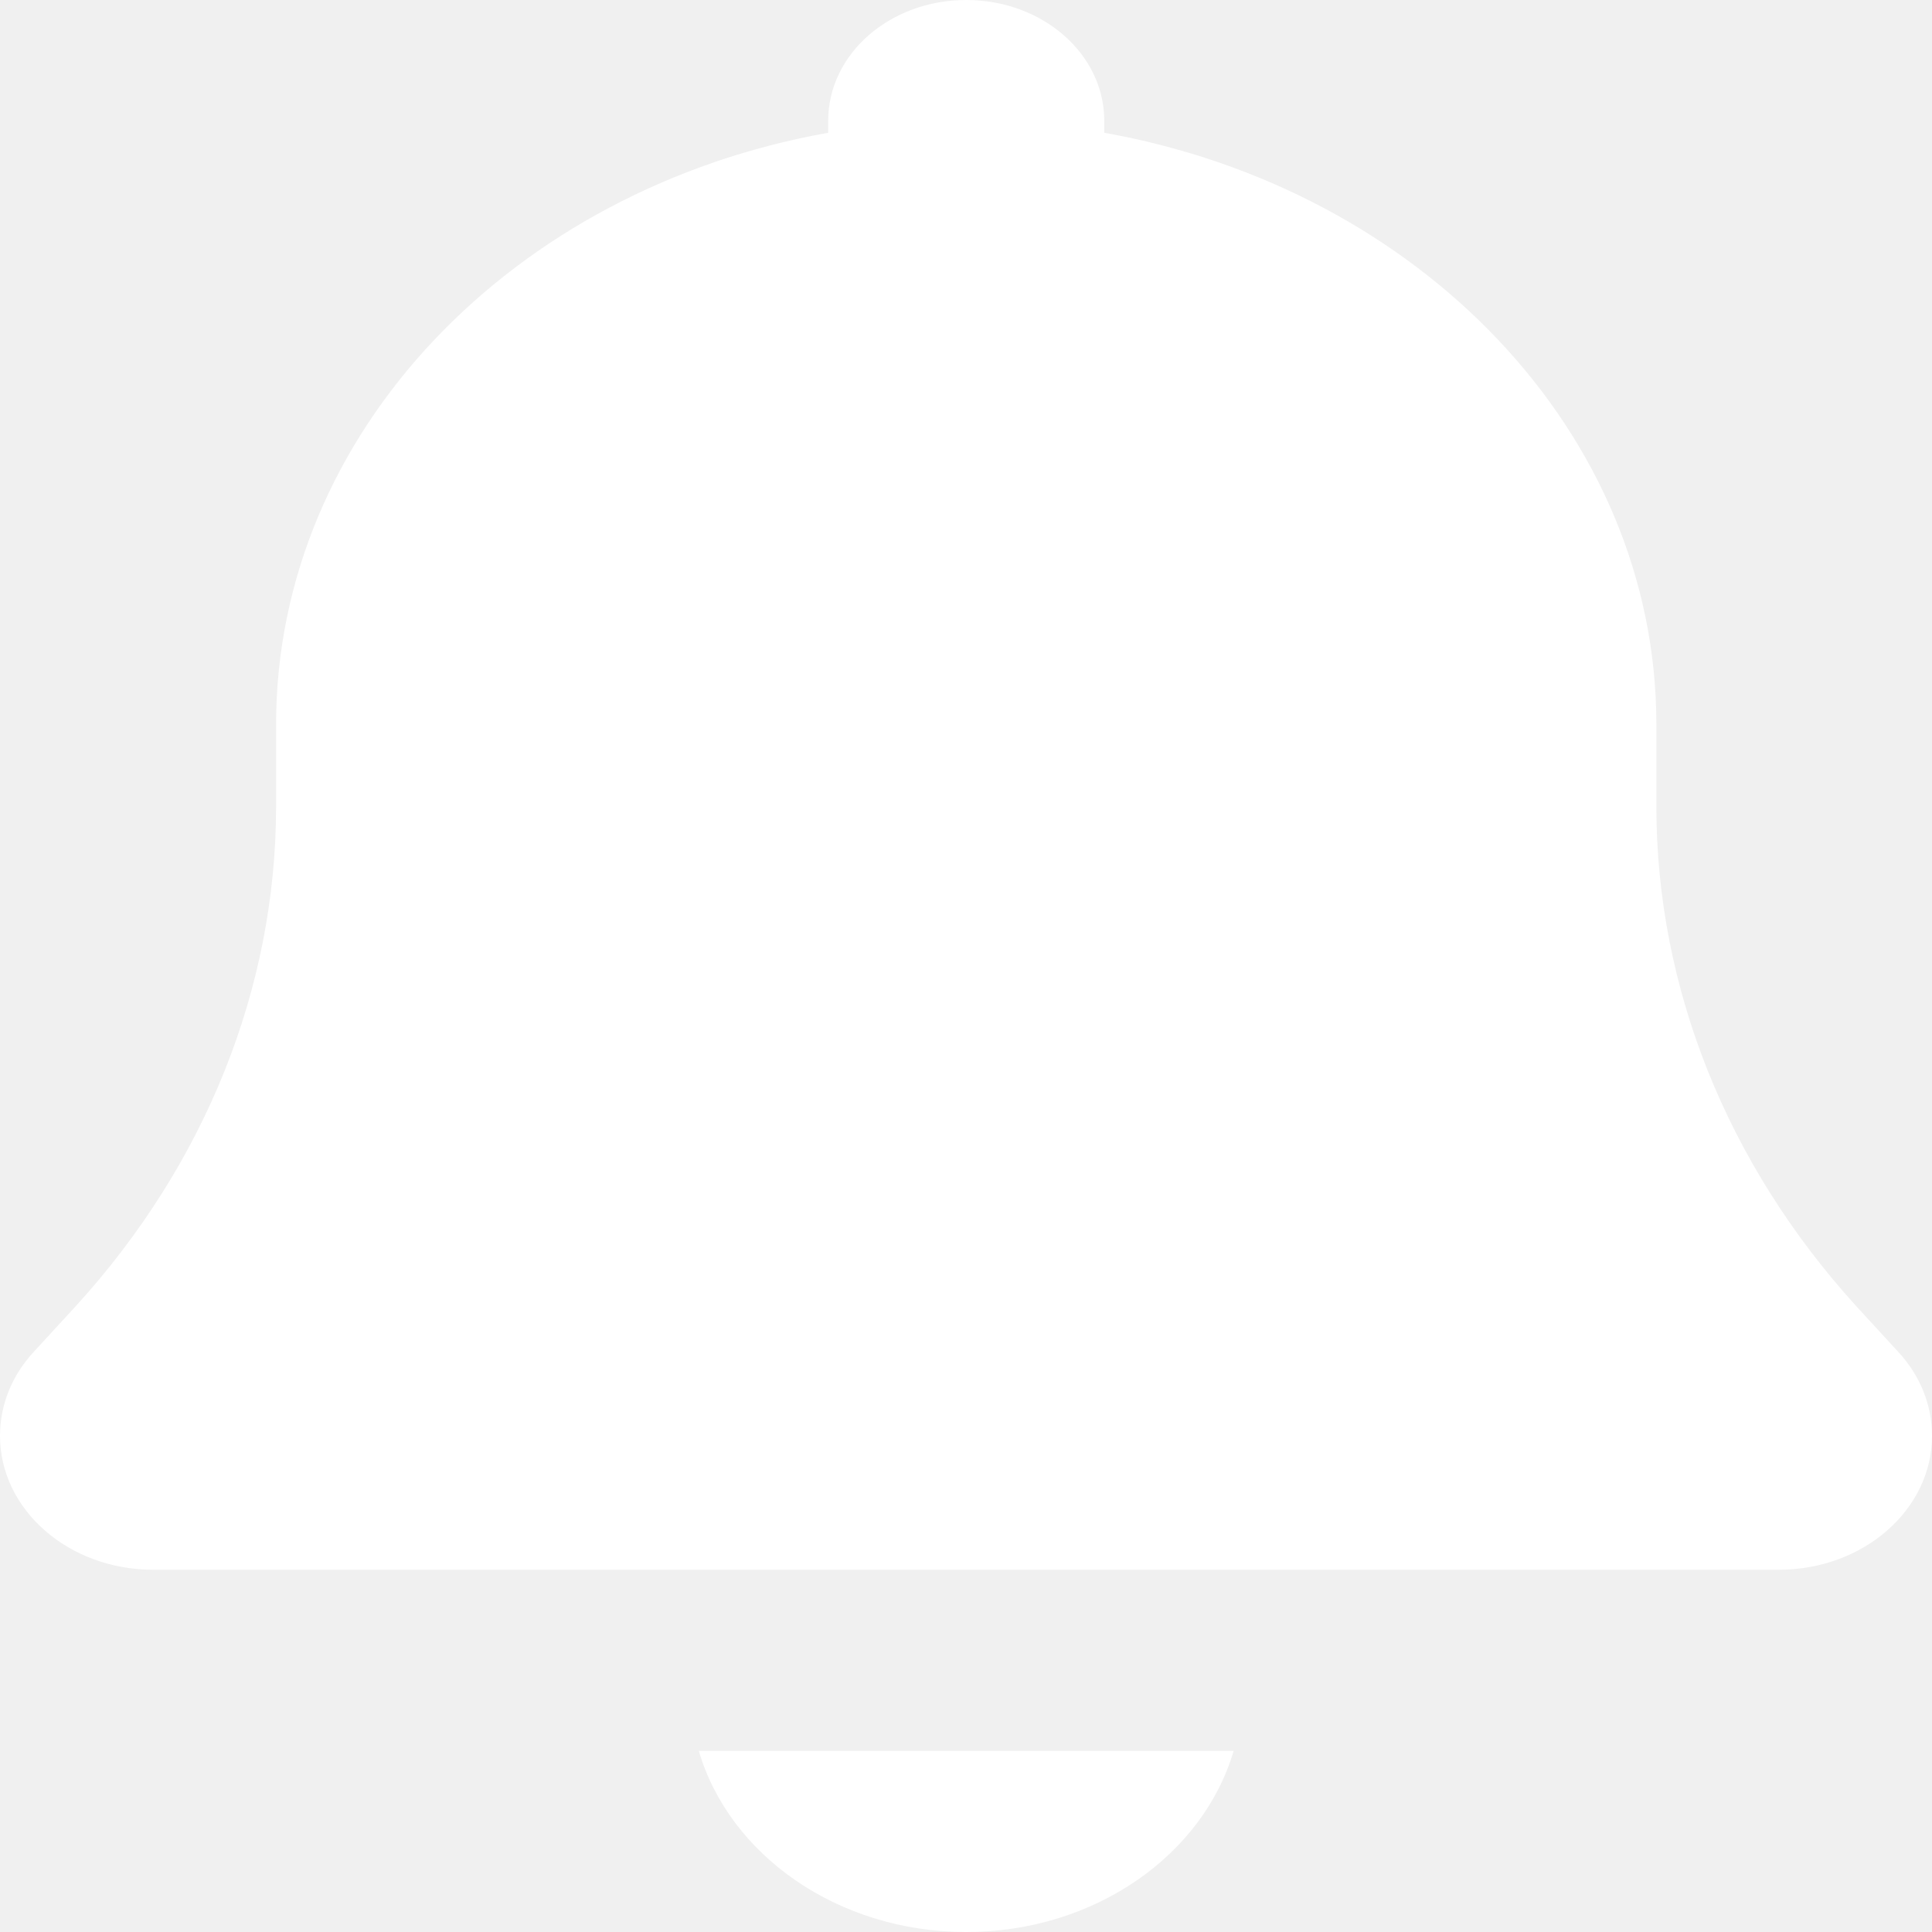
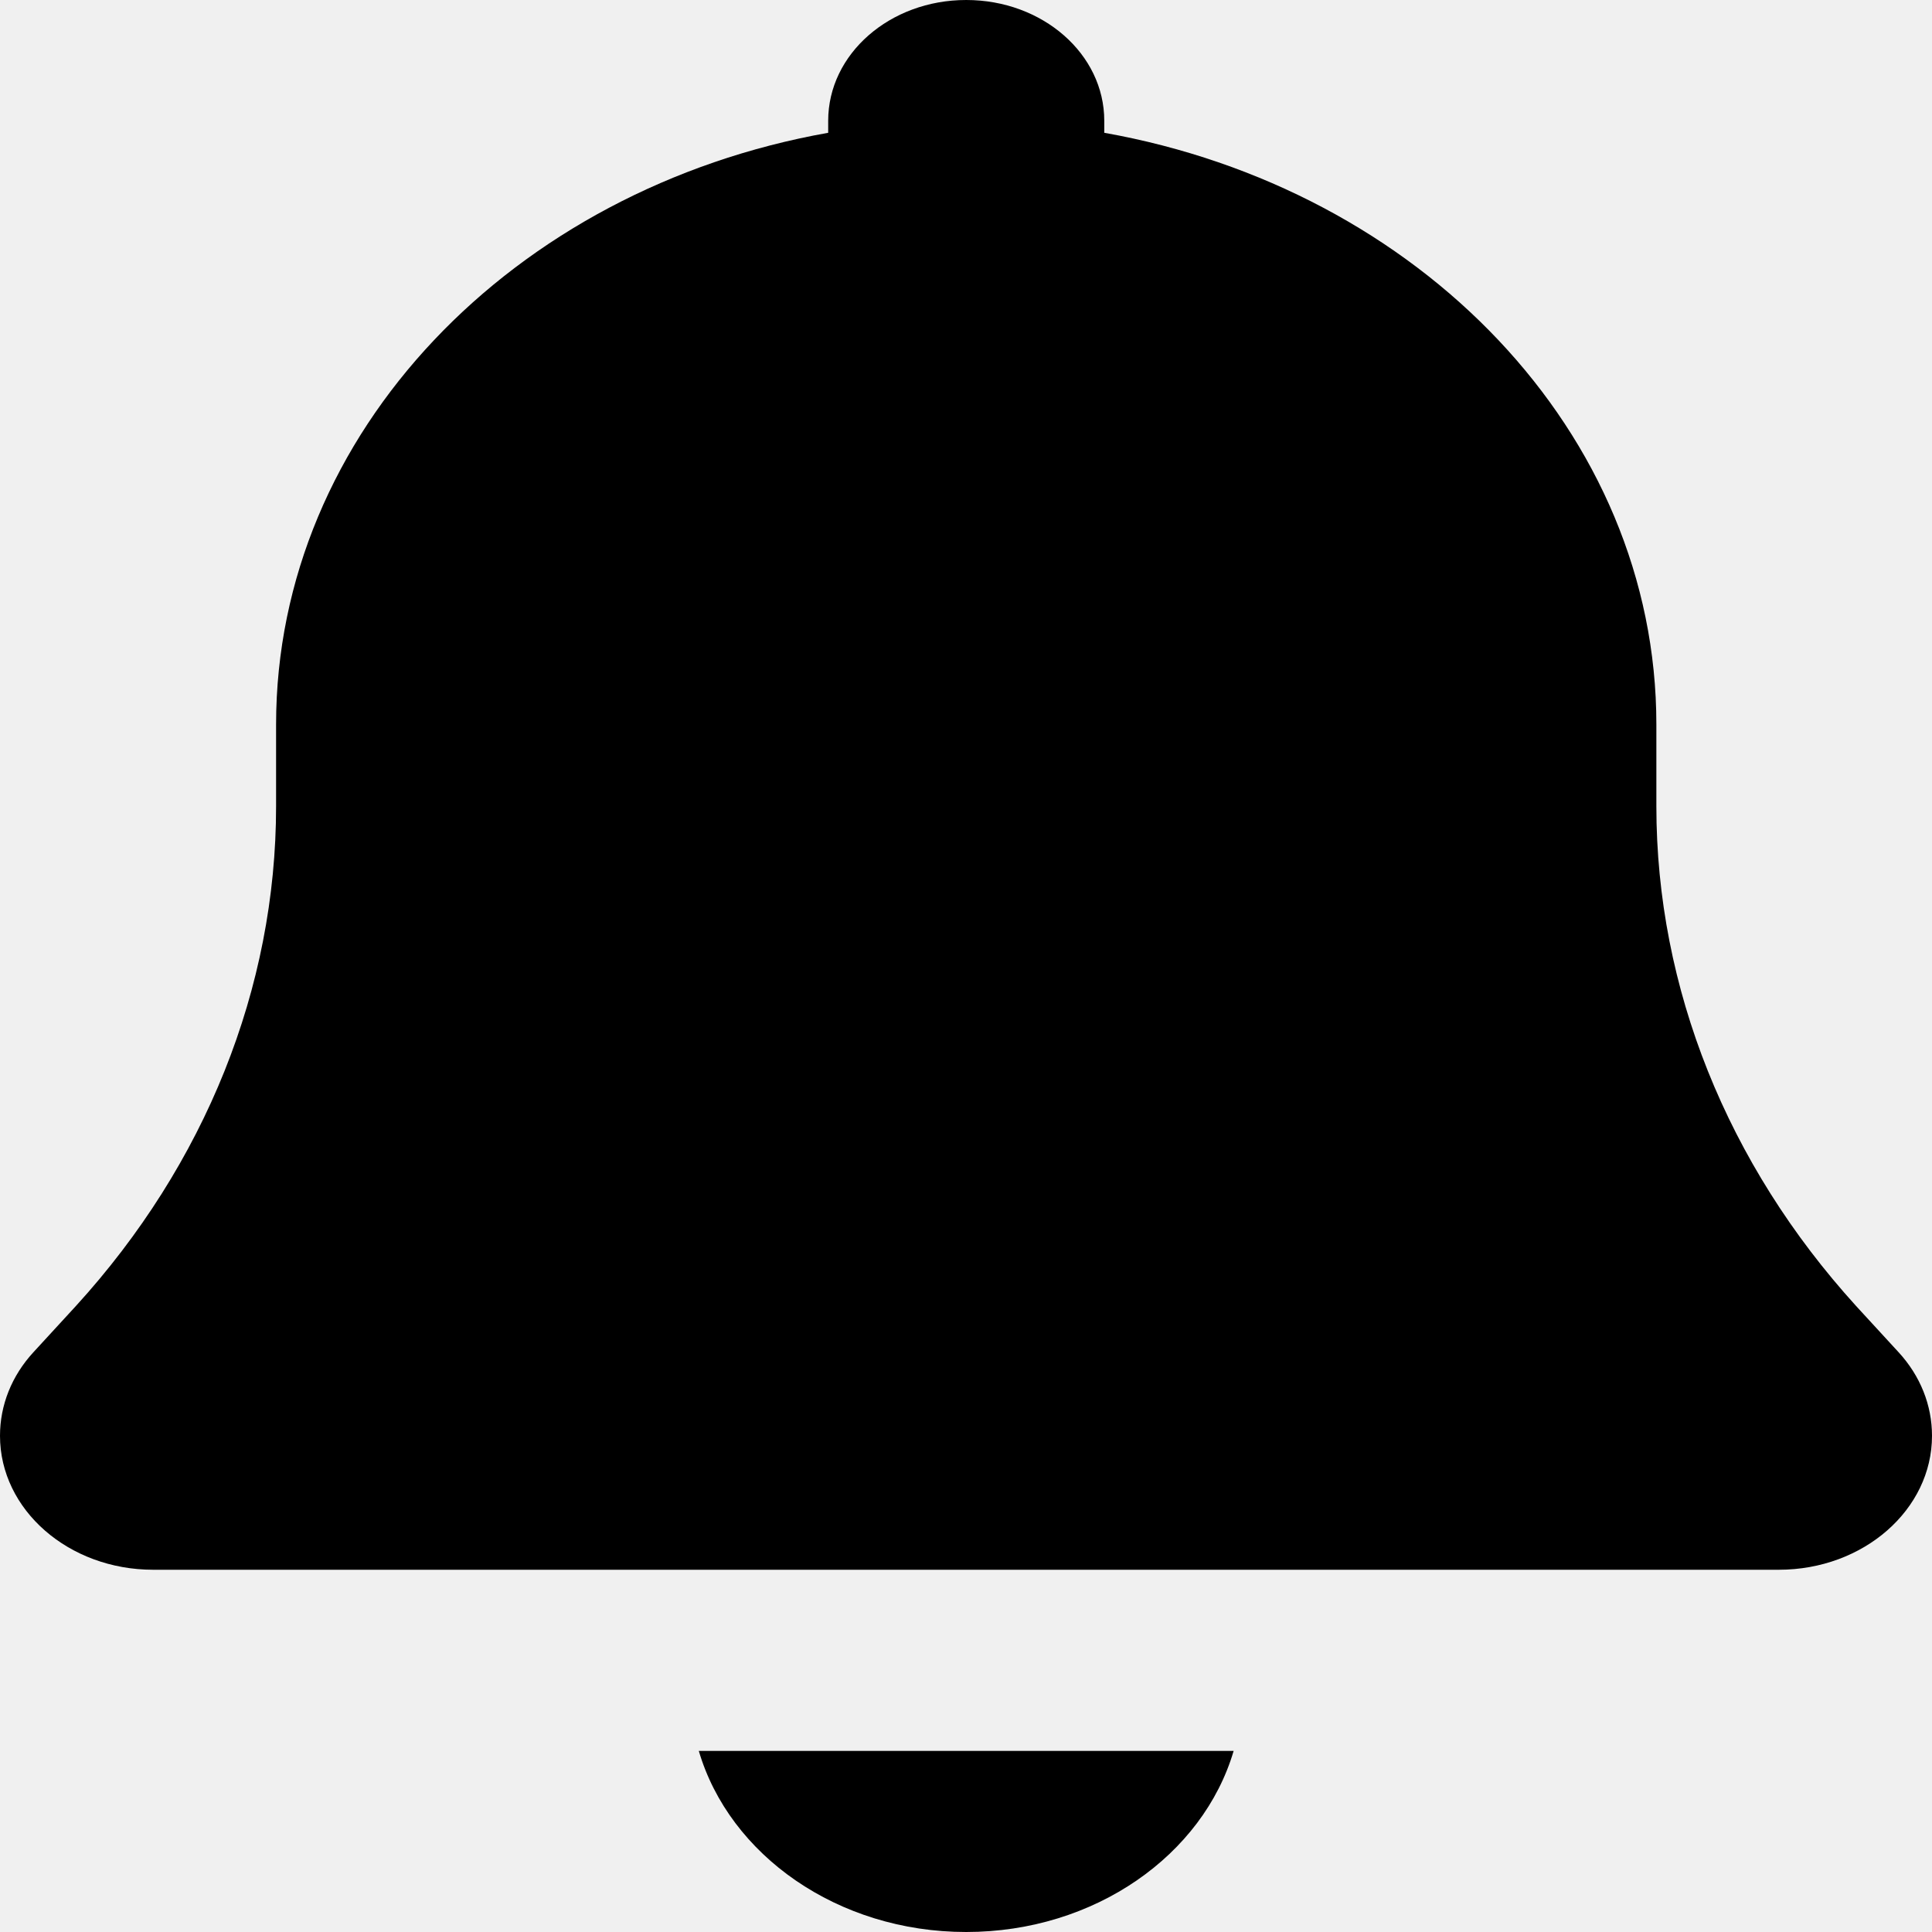
<svg xmlns="http://www.w3.org/2000/svg" width="30" height="30" viewBox="0 0 30 30" fill="none">
-   <path d="M15.003 0C13.818 0 12.86 0.838 12.86 1.875V2.062C7.971 2.93 4.287 6.715 4.287 11.25V12.521C4.287 15.34 3.188 18.076 1.179 20.279L0.522 20.994C0.181 21.363 0 21.82 0 22.295C0 23.443 1.065 24.375 2.378 24.375H27.622C28.935 24.375 30 23.443 30 22.295C30 21.82 29.819 21.363 29.478 20.994L28.821 20.279C26.819 18.076 25.72 15.34 25.72 12.521V11.25C25.72 6.715 22.036 2.93 17.147 2.062V1.875C17.147 0.838 16.189 0 15.003 0ZM10.851 27.188C11.326 28.805 13.007 30 15.003 30C16.999 30 18.68 28.805 19.156 27.188H10.851Z" fill="white" />
+   <path d="M15.003 0C13.818 0 12.86 0.838 12.86 1.875V2.062C7.971 2.93 4.287 6.715 4.287 11.25V12.521C4.287 15.34 3.188 18.076 1.179 20.279L0.522 20.994C0.181 21.363 0 21.82 0 22.295C0 23.443 1.065 24.375 2.378 24.375H27.622C28.935 24.375 30 23.443 30 22.295C30 21.82 29.819 21.363 29.478 20.994L28.821 20.279C26.819 18.076 25.72 15.34 25.72 12.521V11.25C25.72 6.715 22.036 2.93 17.147 2.062V1.875C17.147 0.838 16.189 0 15.003 0ZM10.851 27.188C11.326 28.805 13.007 30 15.003 30C16.999 30 18.68 28.805 19.156 27.188H10.851Z" fill="currentColor" />
</svg>
